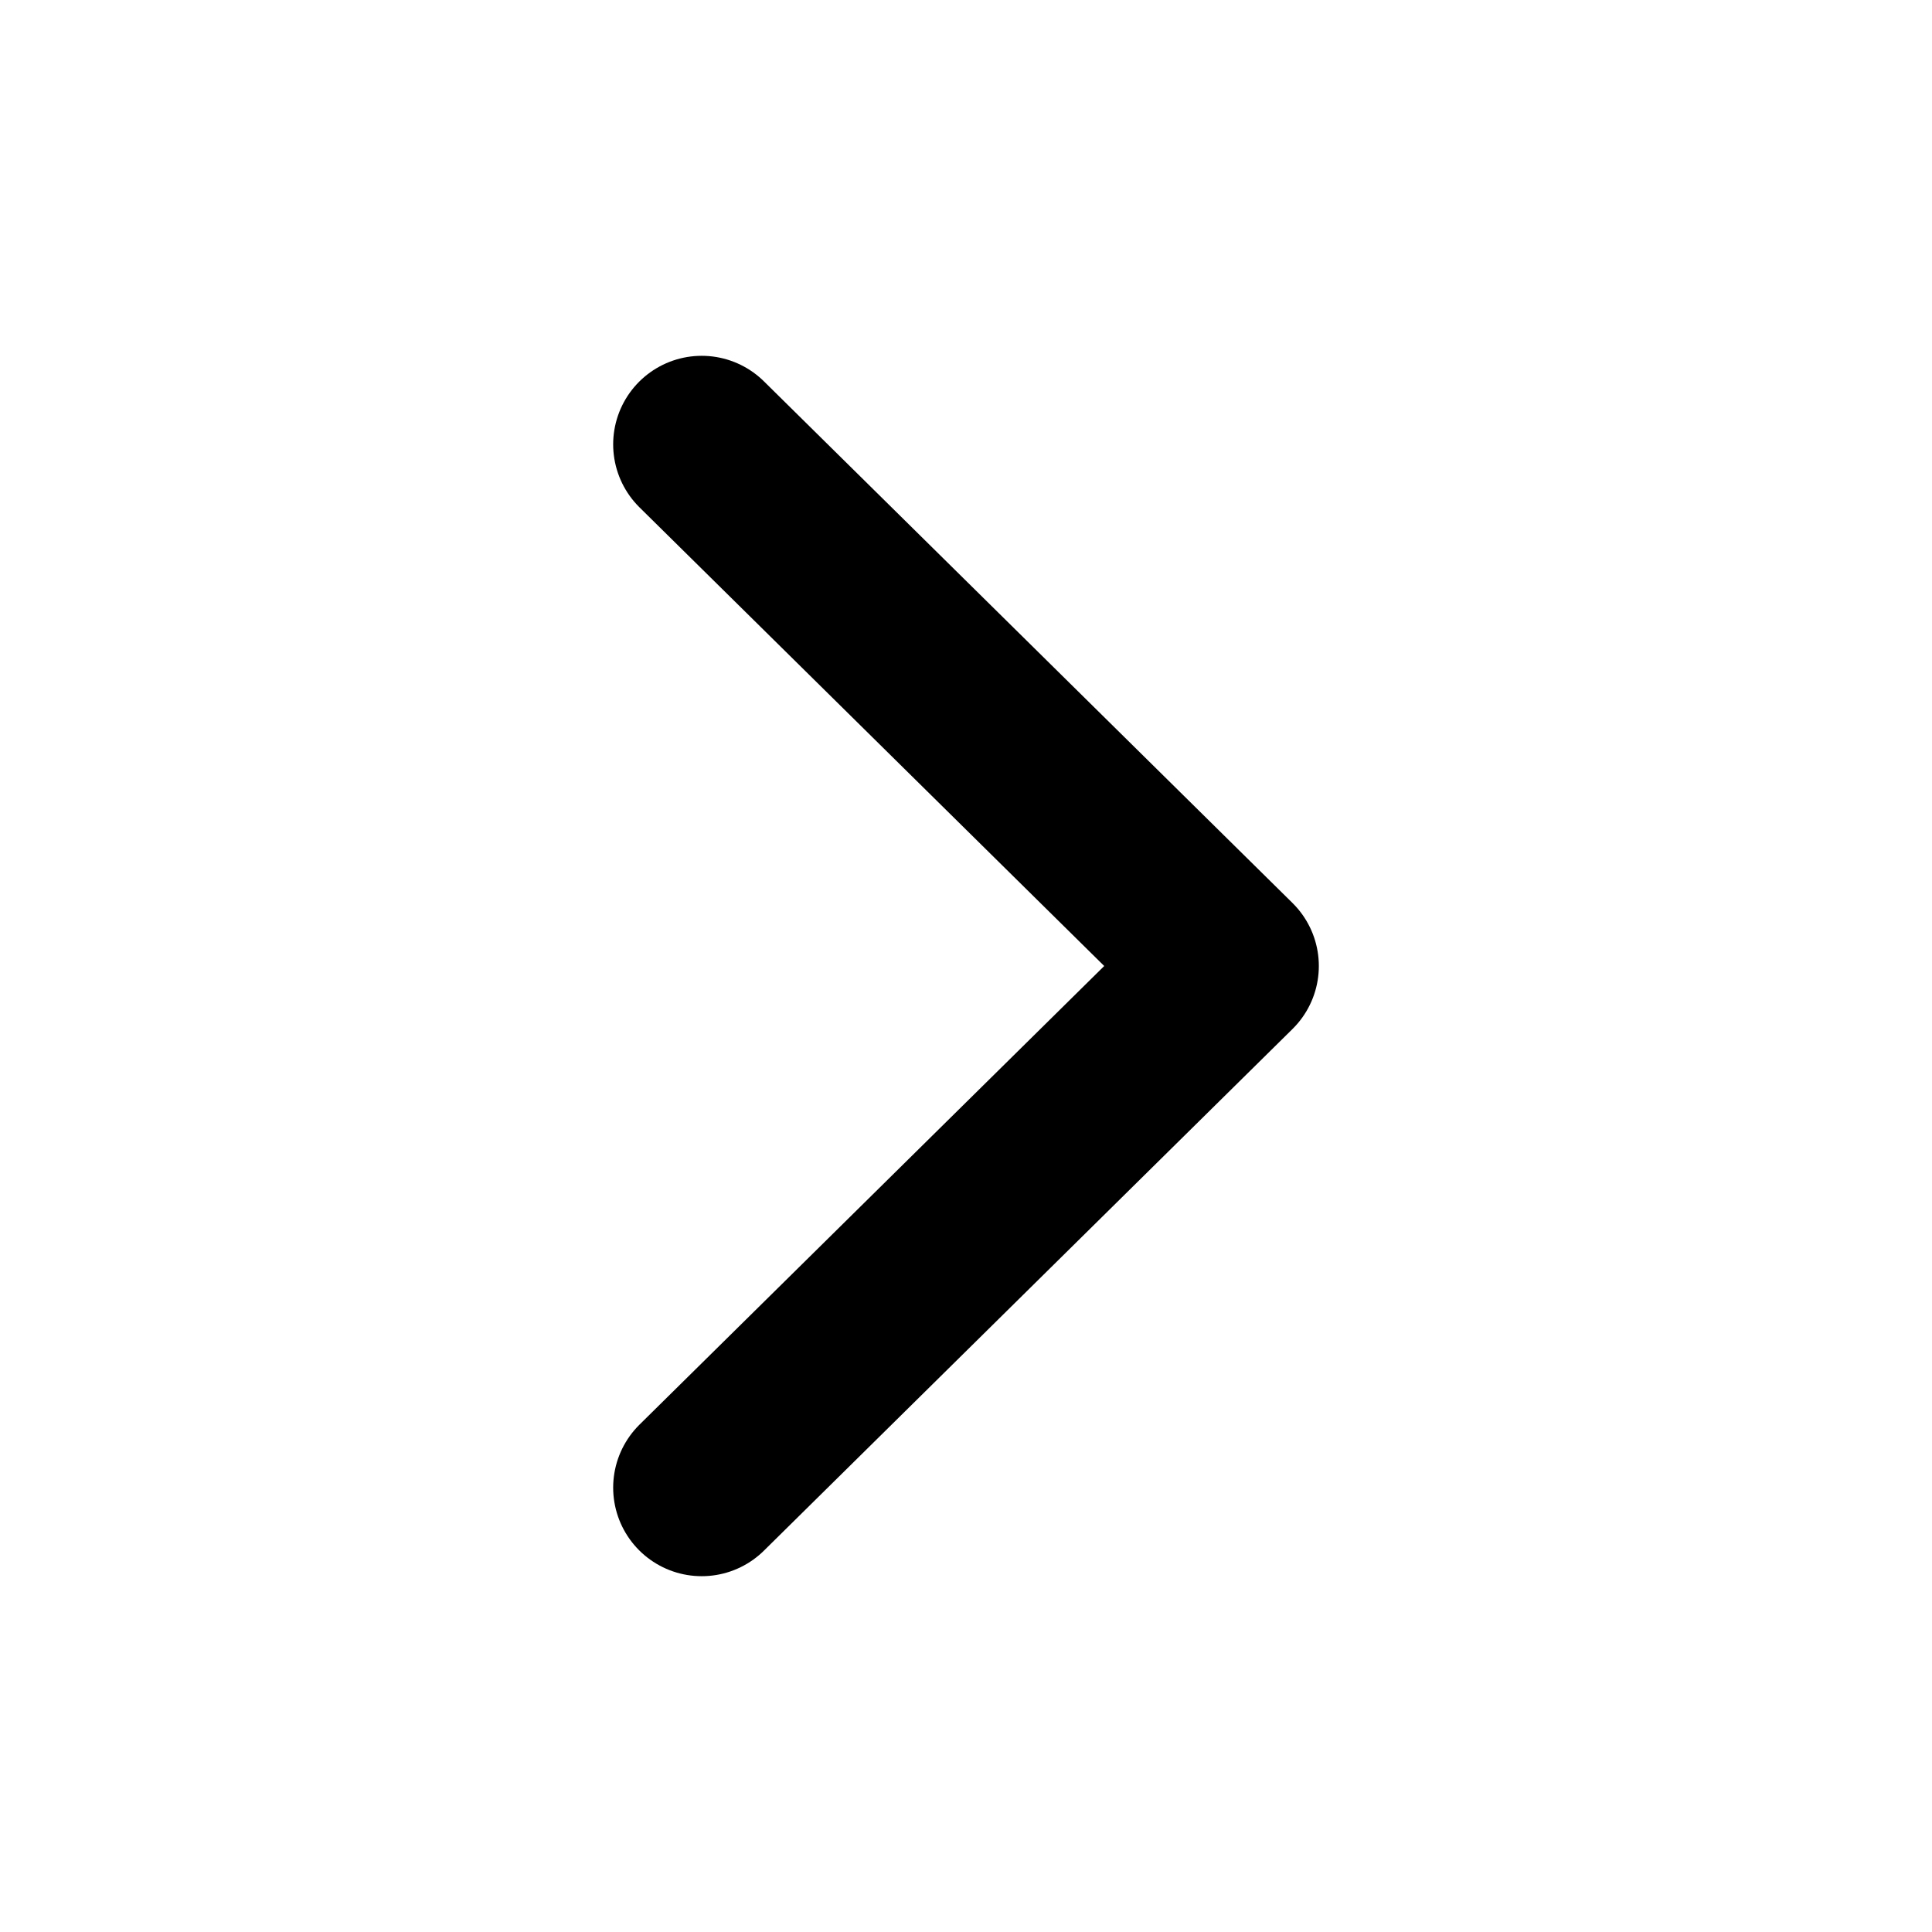
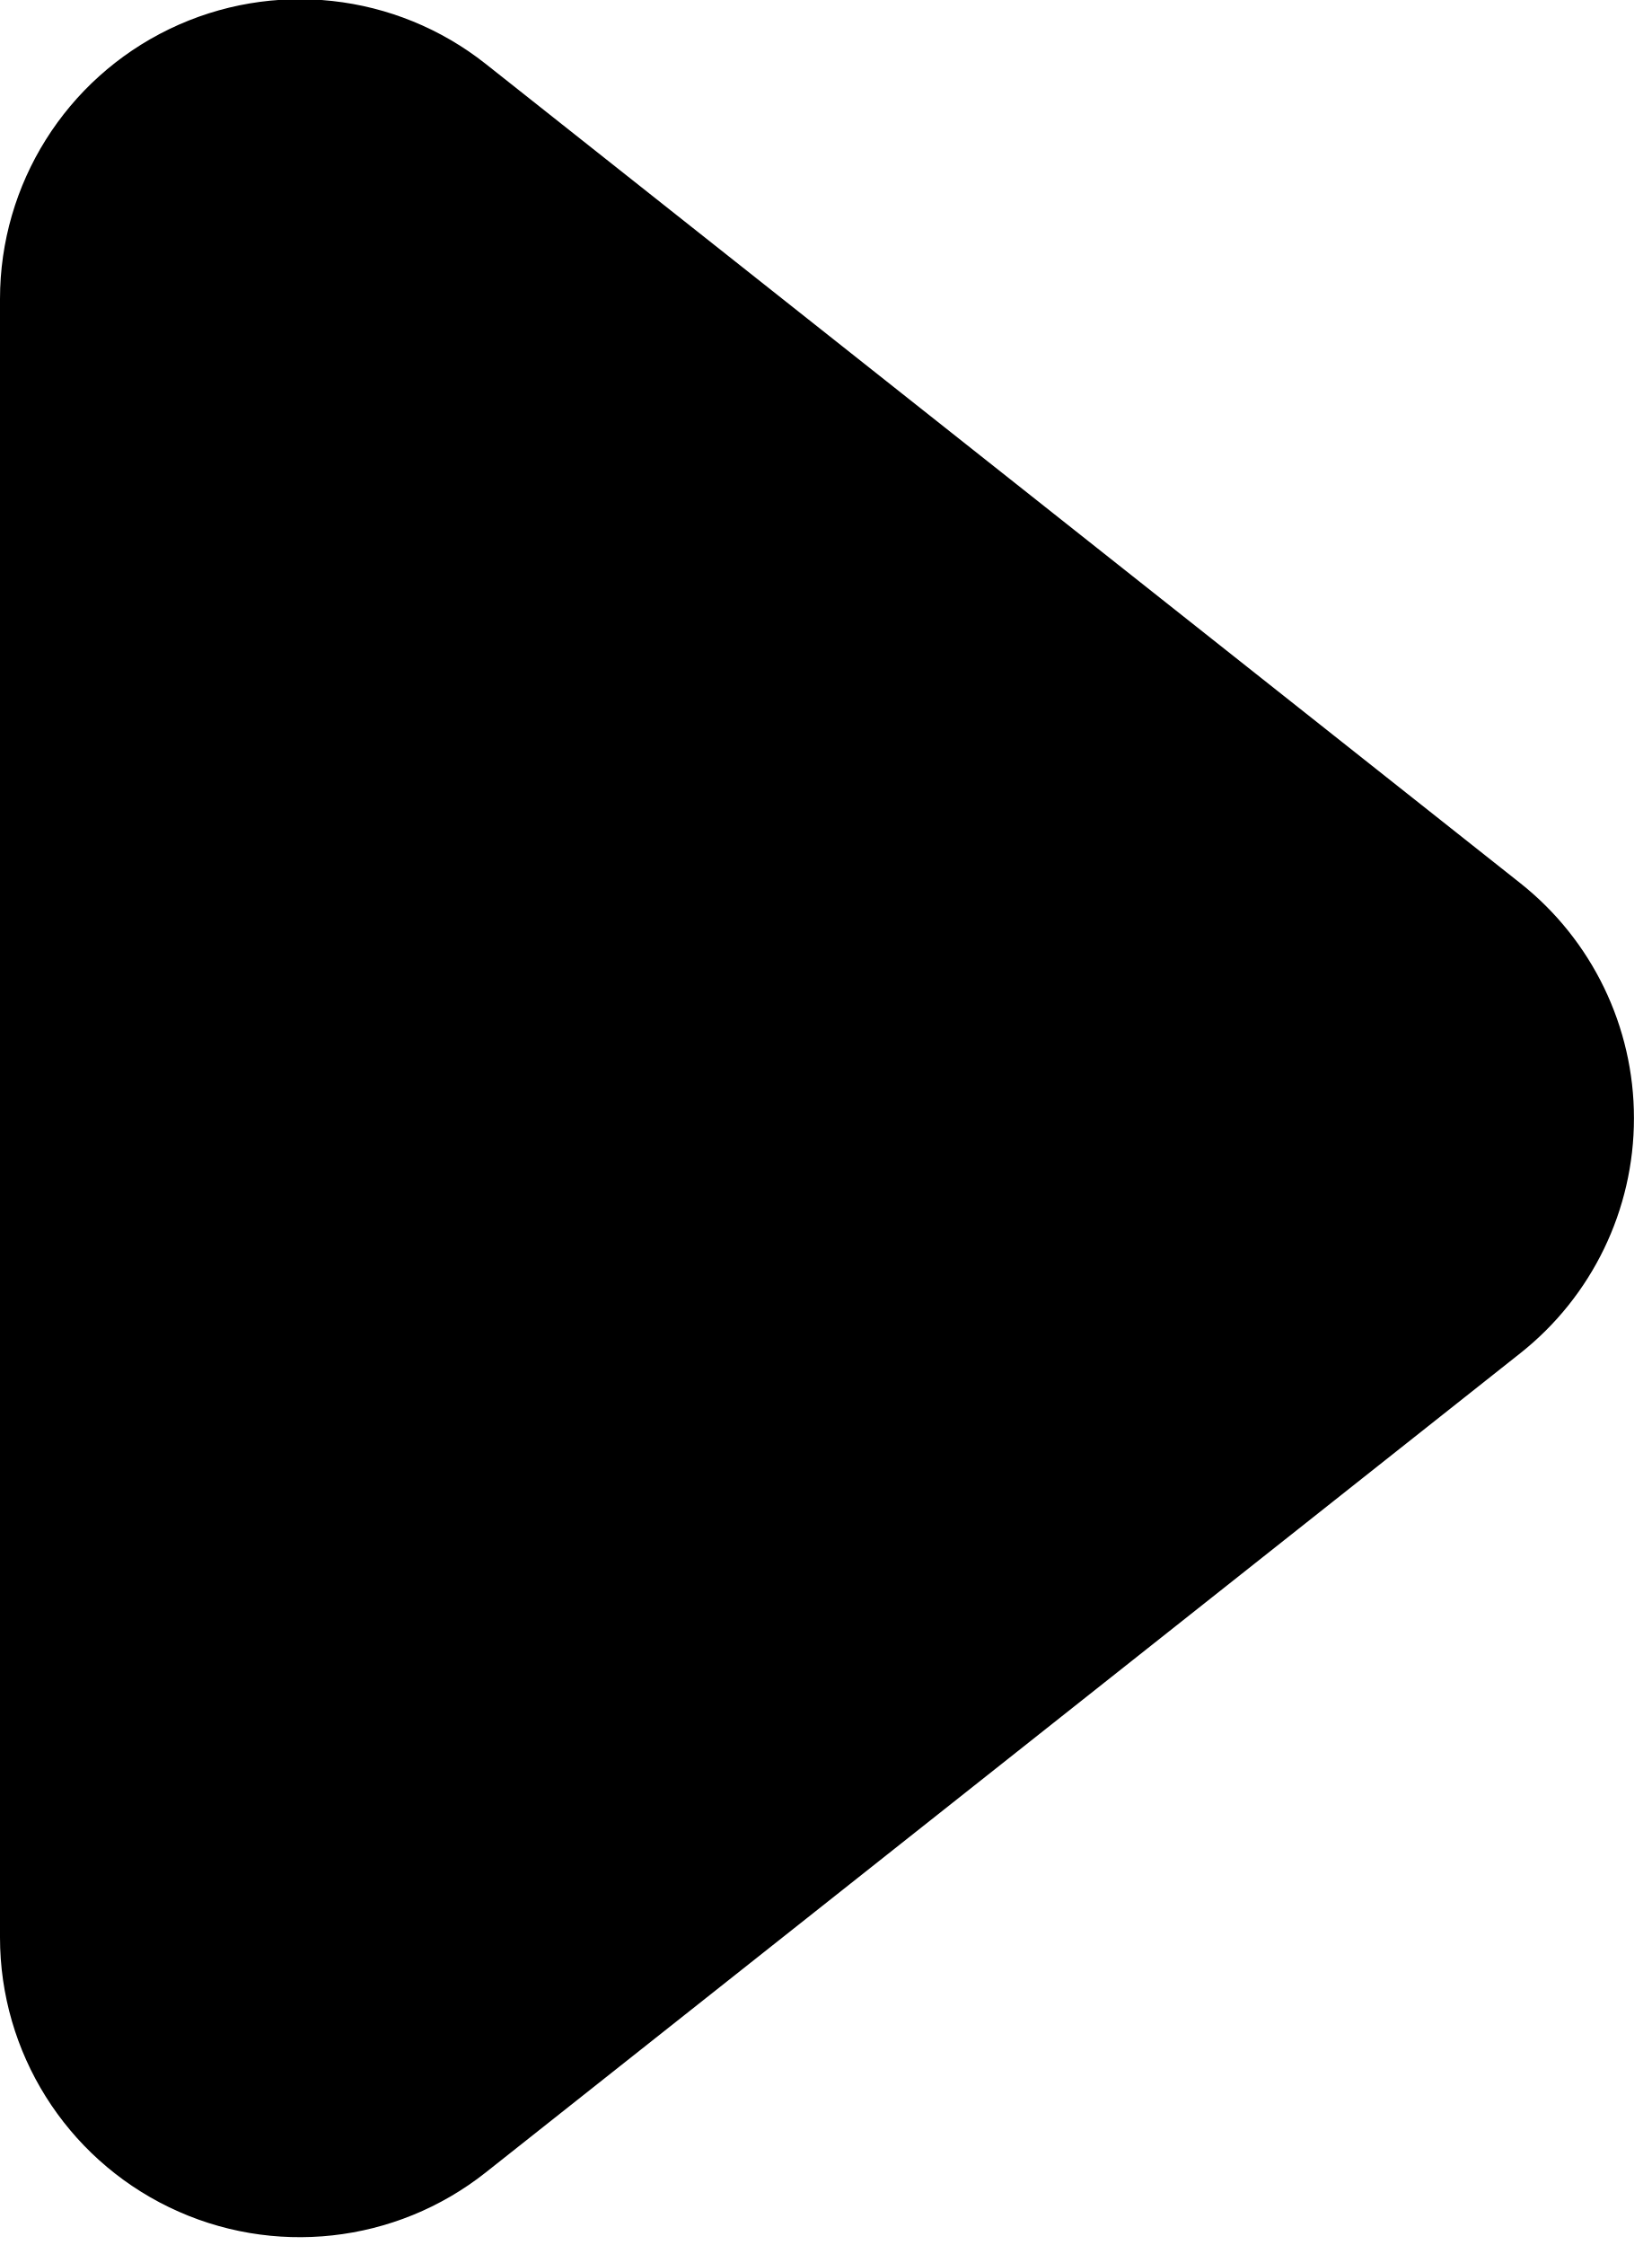
- <svg xmlns="http://www.w3.org/2000/svg" width="100%" height="100%" viewBox="0 0 24 24" version="1.1" xml:space="preserve" style="fill-rule:evenodd;clip-rule:evenodd;stroke-linecap:round;stroke-linejoin:round;stroke-miterlimit:1.5;">
-   <path d="M8.717,5.52l6.566,6.48l-6.566,6.48" style="fill:none;stroke:#000;stroke-width:2.2px;" />
+ <svg xmlns="http://www.w3.org/2000/svg" width="100%" height="100%" viewBox="0 0 64 87" version="1.1" xml:space="preserve" style="fill-rule:evenodd;clip-rule:evenodd;stroke-linejoin:round;stroke-miterlimit:2;">
+   <path d="M0,75.08c-0,4.455 2.548,8.518 6.558,10.458c4.01,1.94 8.777,1.415 12.27,-1.35c12.771,-10.111 29.243,-23.151 40.099,-31.747c2.783,-2.203 4.406,-5.558 4.406,-9.108c0,-3.549 -1.623,-6.904 -4.406,-9.108c-10.856,-8.595 -27.328,-21.636 -40.099,-31.747c-3.493,-2.765 -8.26,-3.289 -12.27,-1.349c-4.01,1.94 -6.558,6.003 -6.558,10.457c0,18.767 0,44.728 0,63.494Z" />
</svg>
